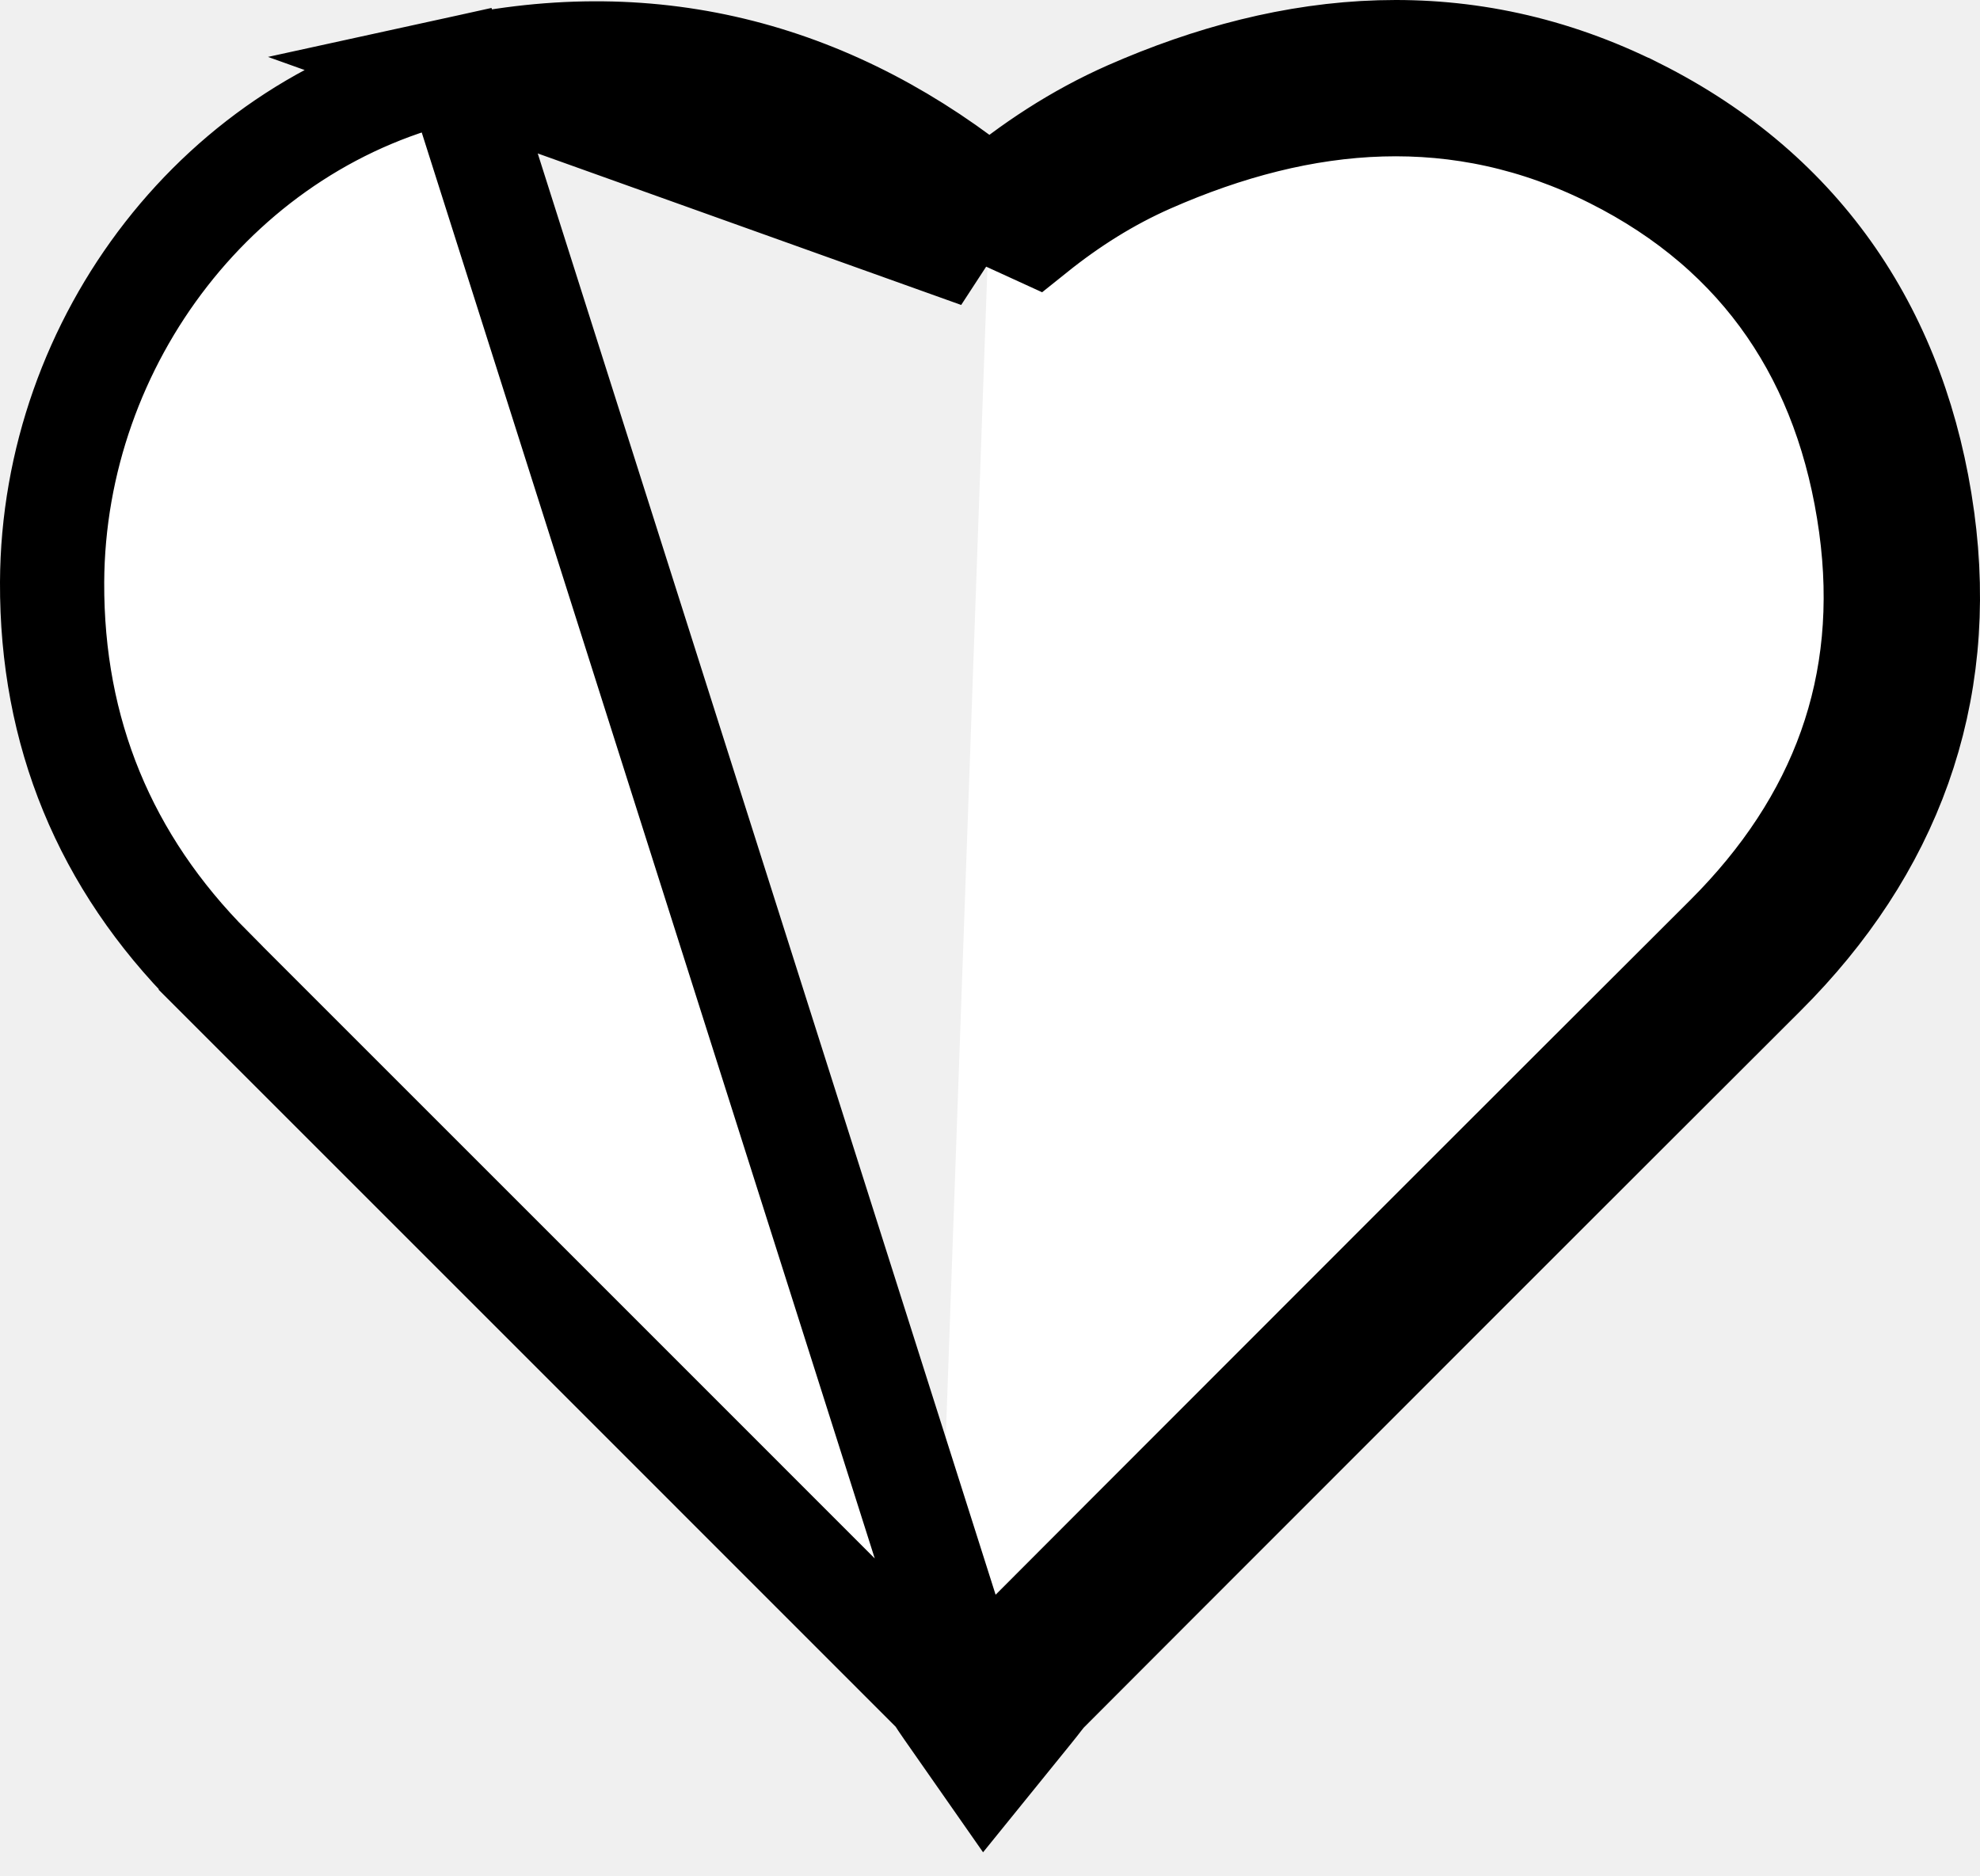
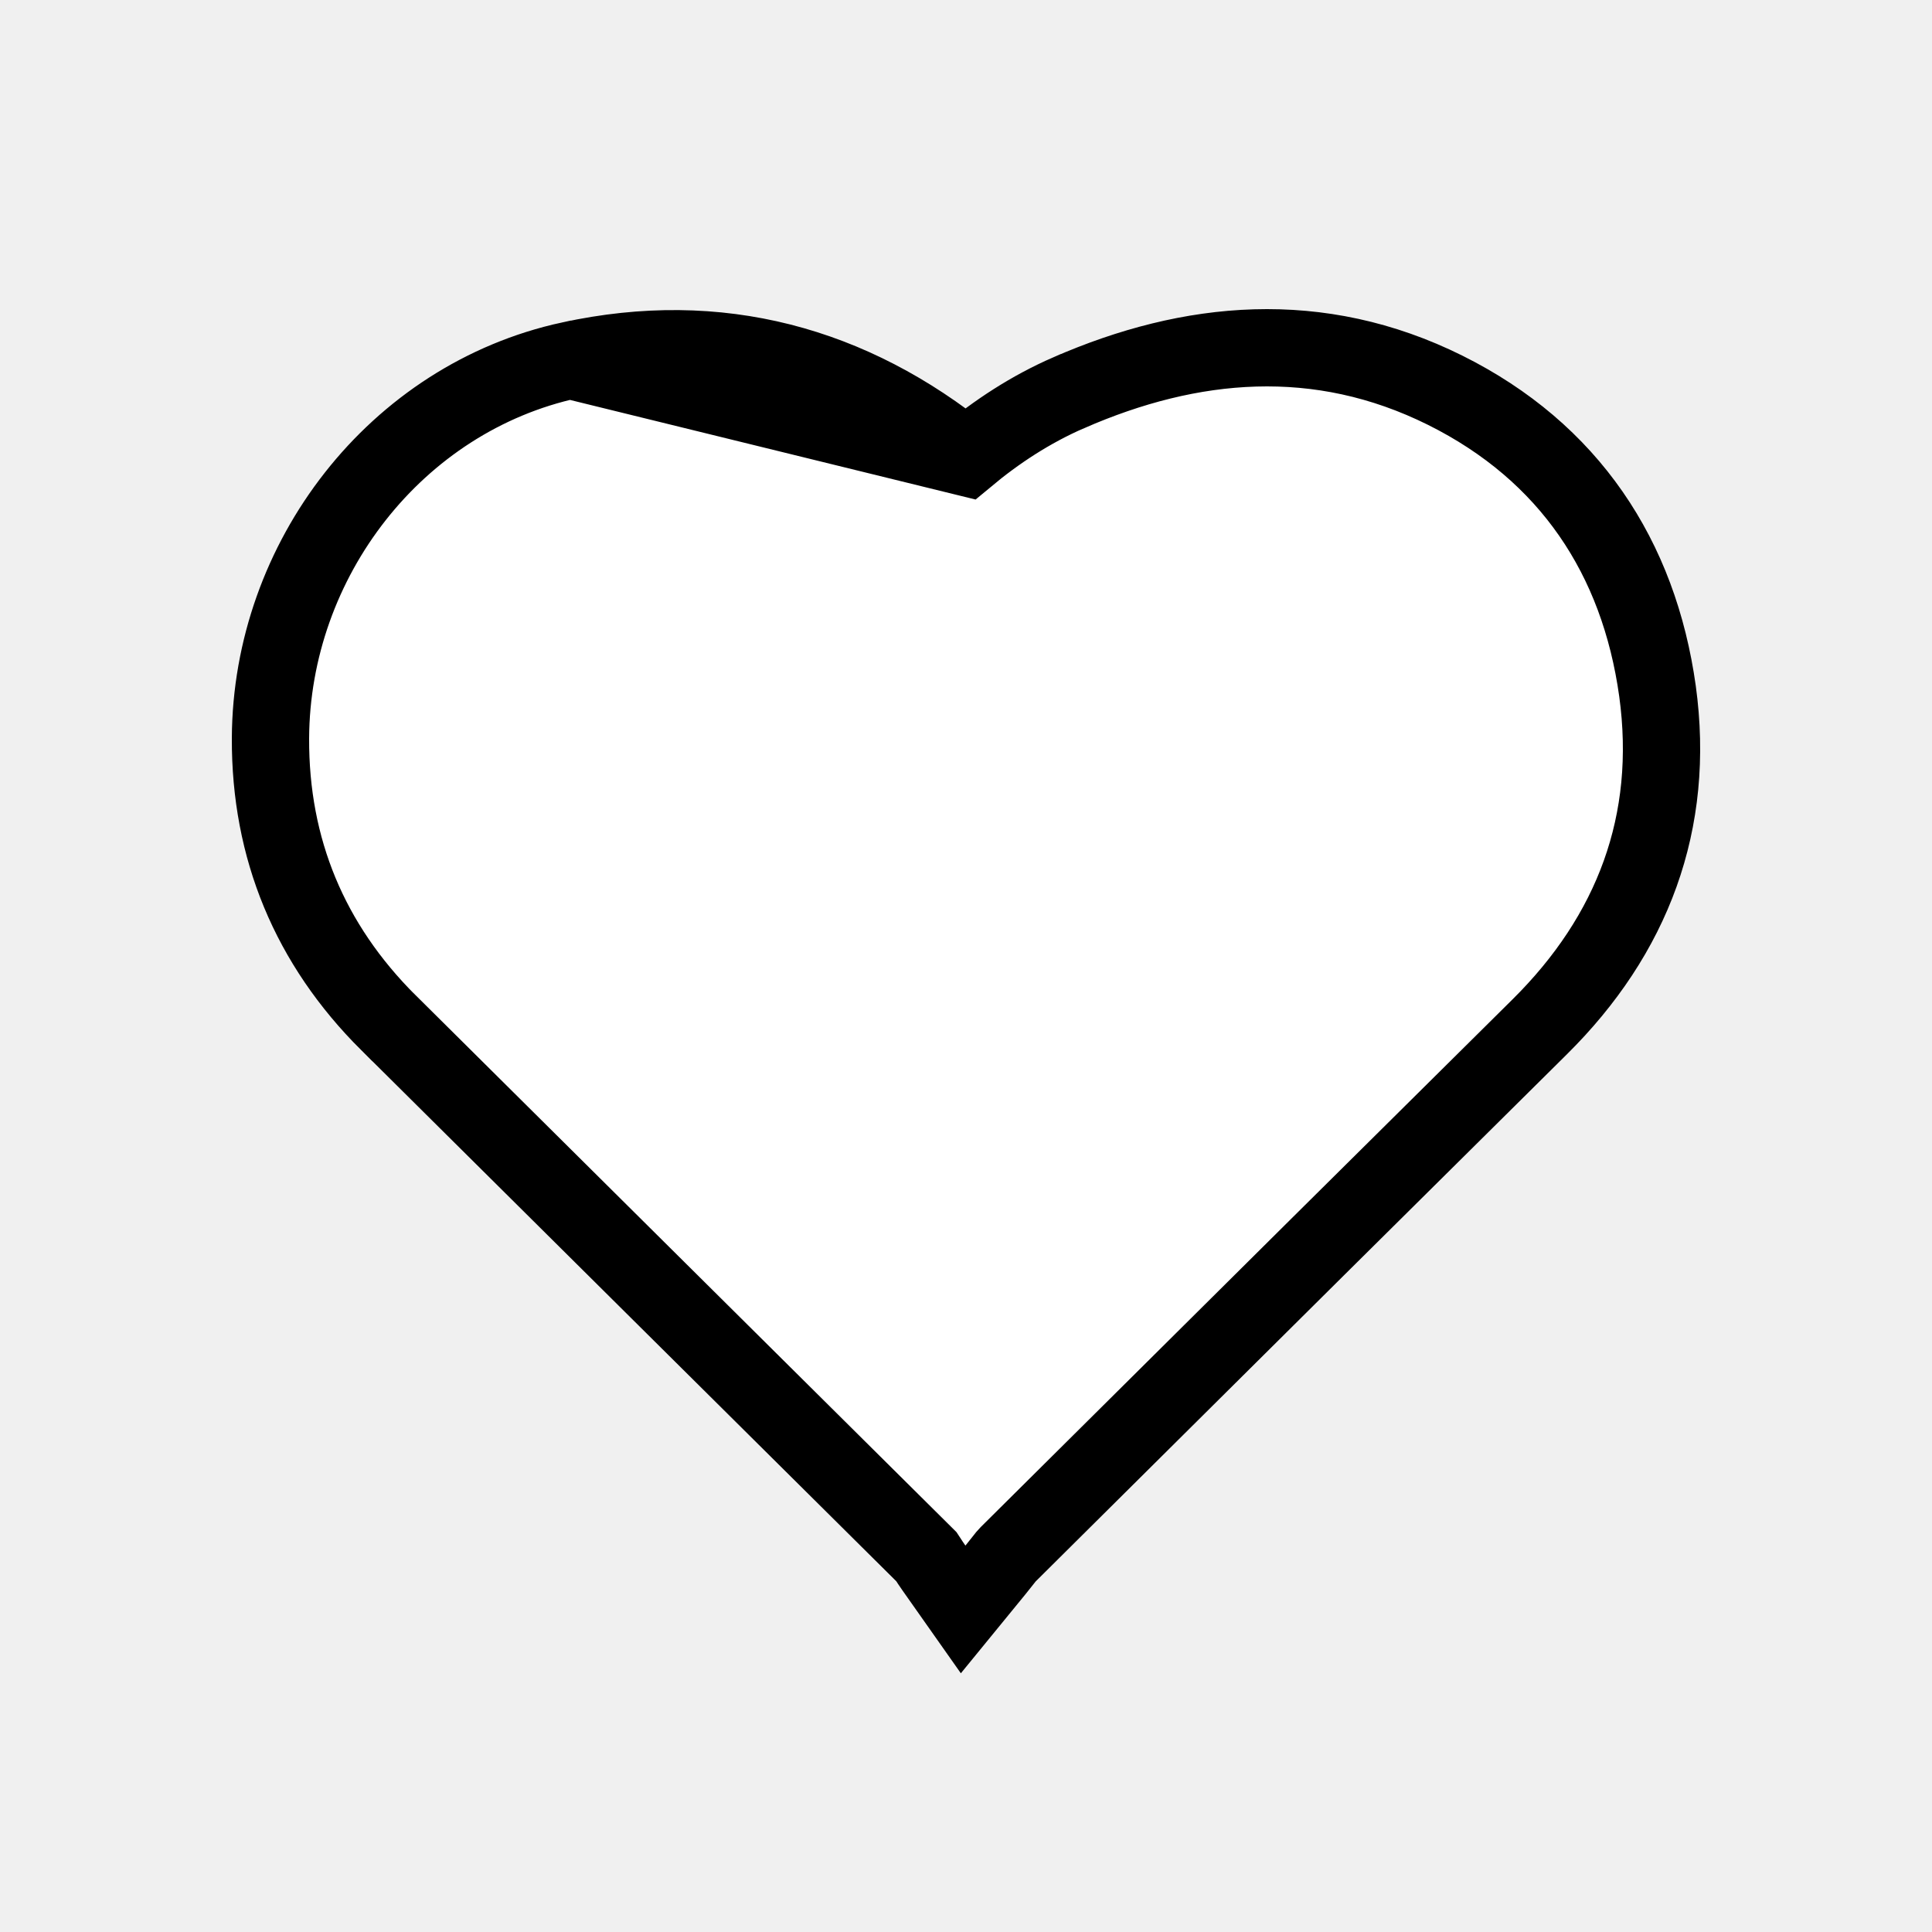
- <svg xmlns="http://www.w3.org/2000/svg" width="19" height="18" viewBox="0 0 19 18" fill="none">
-   <path d="M9.498 1.929C9.566 1.985 9.634 2.042 9.702 2.101L9.704 2.103C9.715 2.112 9.725 2.122 9.733 2.129L9.74 2.136L9.928 2.222C10.265 1.952 10.63 1.72 11.032 1.543C12.507 0.894 14.005 0.763 15.478 1.502C16.925 2.228 17.733 3.451 17.952 5.043C18.163 6.584 17.671 7.896 16.572 8.993C14.658 10.902 12.747 12.815 10.837 14.727C10.503 15.061 10.17 15.395 9.837 15.729C9.837 15.729 9.837 15.729 9.837 15.729C9.847 15.744 9.855 15.757 9.862 15.768C9.876 15.79 9.886 15.806 9.902 15.829L9.753 15.934L9.752 15.934L9.492 16.116L9.303 15.963L9.303 15.963L9.104 15.801C9.119 15.783 9.135 15.761 9.153 15.738C9.157 15.734 9.16 15.73 9.163 15.726L4.378 0.662C2.118 1.156 0.51 3.266 0.5 5.588L0.5 5.588C0.494 7.027 1.007 8.271 2.023 9.291L2.023 9.292C3.186 10.455 4.348 11.617 5.511 12.78C6.67 13.939 7.829 15.098 8.988 16.258M9.498 1.929C9.895 1.595 10.335 1.304 10.83 1.085L10.83 1.085C12.403 0.393 14.062 0.233 15.702 1.055L15.703 1.055C17.308 1.861 18.208 3.234 18.448 4.974L18.448 4.975C18.681 6.683 18.126 8.149 16.925 9.347L16.925 9.347C15.012 11.256 13.101 13.169 11.19 15.081C10.809 15.463 10.427 15.845 10.046 16.227L10.046 16.227C10.025 16.247 10.014 16.262 9.987 16.296C9.966 16.324 9.934 16.364 9.881 16.43L9.463 16.946L9.083 16.402C9.052 16.359 9.023 16.313 9.006 16.287C9.002 16.28 8.999 16.274 8.996 16.27C8.993 16.265 8.99 16.261 8.988 16.258M9.498 1.929C8.021 0.723 6.3 0.241 4.379 0.662L9.392 2.456L9.392 2.456L9.17 2.222C9.276 2.121 9.385 2.023 9.498 1.929ZM8.988 16.258C8.991 16.261 8.994 16.264 8.998 16.268L8.998 16.268C8.989 16.259 8.984 16.253 8.984 16.253C8.984 16.253 8.985 16.254 8.988 16.258Z" fill="white" stroke="black" />
+ <svg xmlns="http://www.w3.org/2000/svg" width="25" height="25" viewBox="0 0 25 25" fill="none">
+   <path d="M12.498 5.918C12.895 5.587 13.335 5.297 13.831 5.081L13.832 5.081C15.404 4.394 17.062 4.235 18.701 5.05L18.701 5.05C20.307 5.85 21.207 7.213 21.448 8.943L21.448 8.943C21.681 10.641 21.125 12.098 19.924 13.287L19.924 13.287C18.01 15.182 16.1 17.079 14.189 18.977C13.807 19.356 13.426 19.735 13.044 20.114L13.044 20.114C13.024 20.134 13.013 20.148 12.986 20.183C12.965 20.21 12.933 20.25 12.88 20.316L12.463 20.826L12.084 20.288C12.053 20.245 12.024 20.199 12.007 20.173C12.003 20.166 12 20.161 11.997 20.157C11.994 20.152 11.991 20.148 11.989 20.145C10.83 18.994 9.671 17.844 8.512 16.694C7.349 15.54 6.187 14.386 5.025 13.232L5.024 13.232C4.008 12.219 3.494 10.983 3.5 9.553L3.5 9.553C3.51 7.244 5.121 5.15 7.379 4.661L12.498 5.918ZM12.498 5.918C11.02 4.721 9.3 4.243 7.38 4.661L12.498 5.918Z" fill="white" stroke="black" />
</svg>
